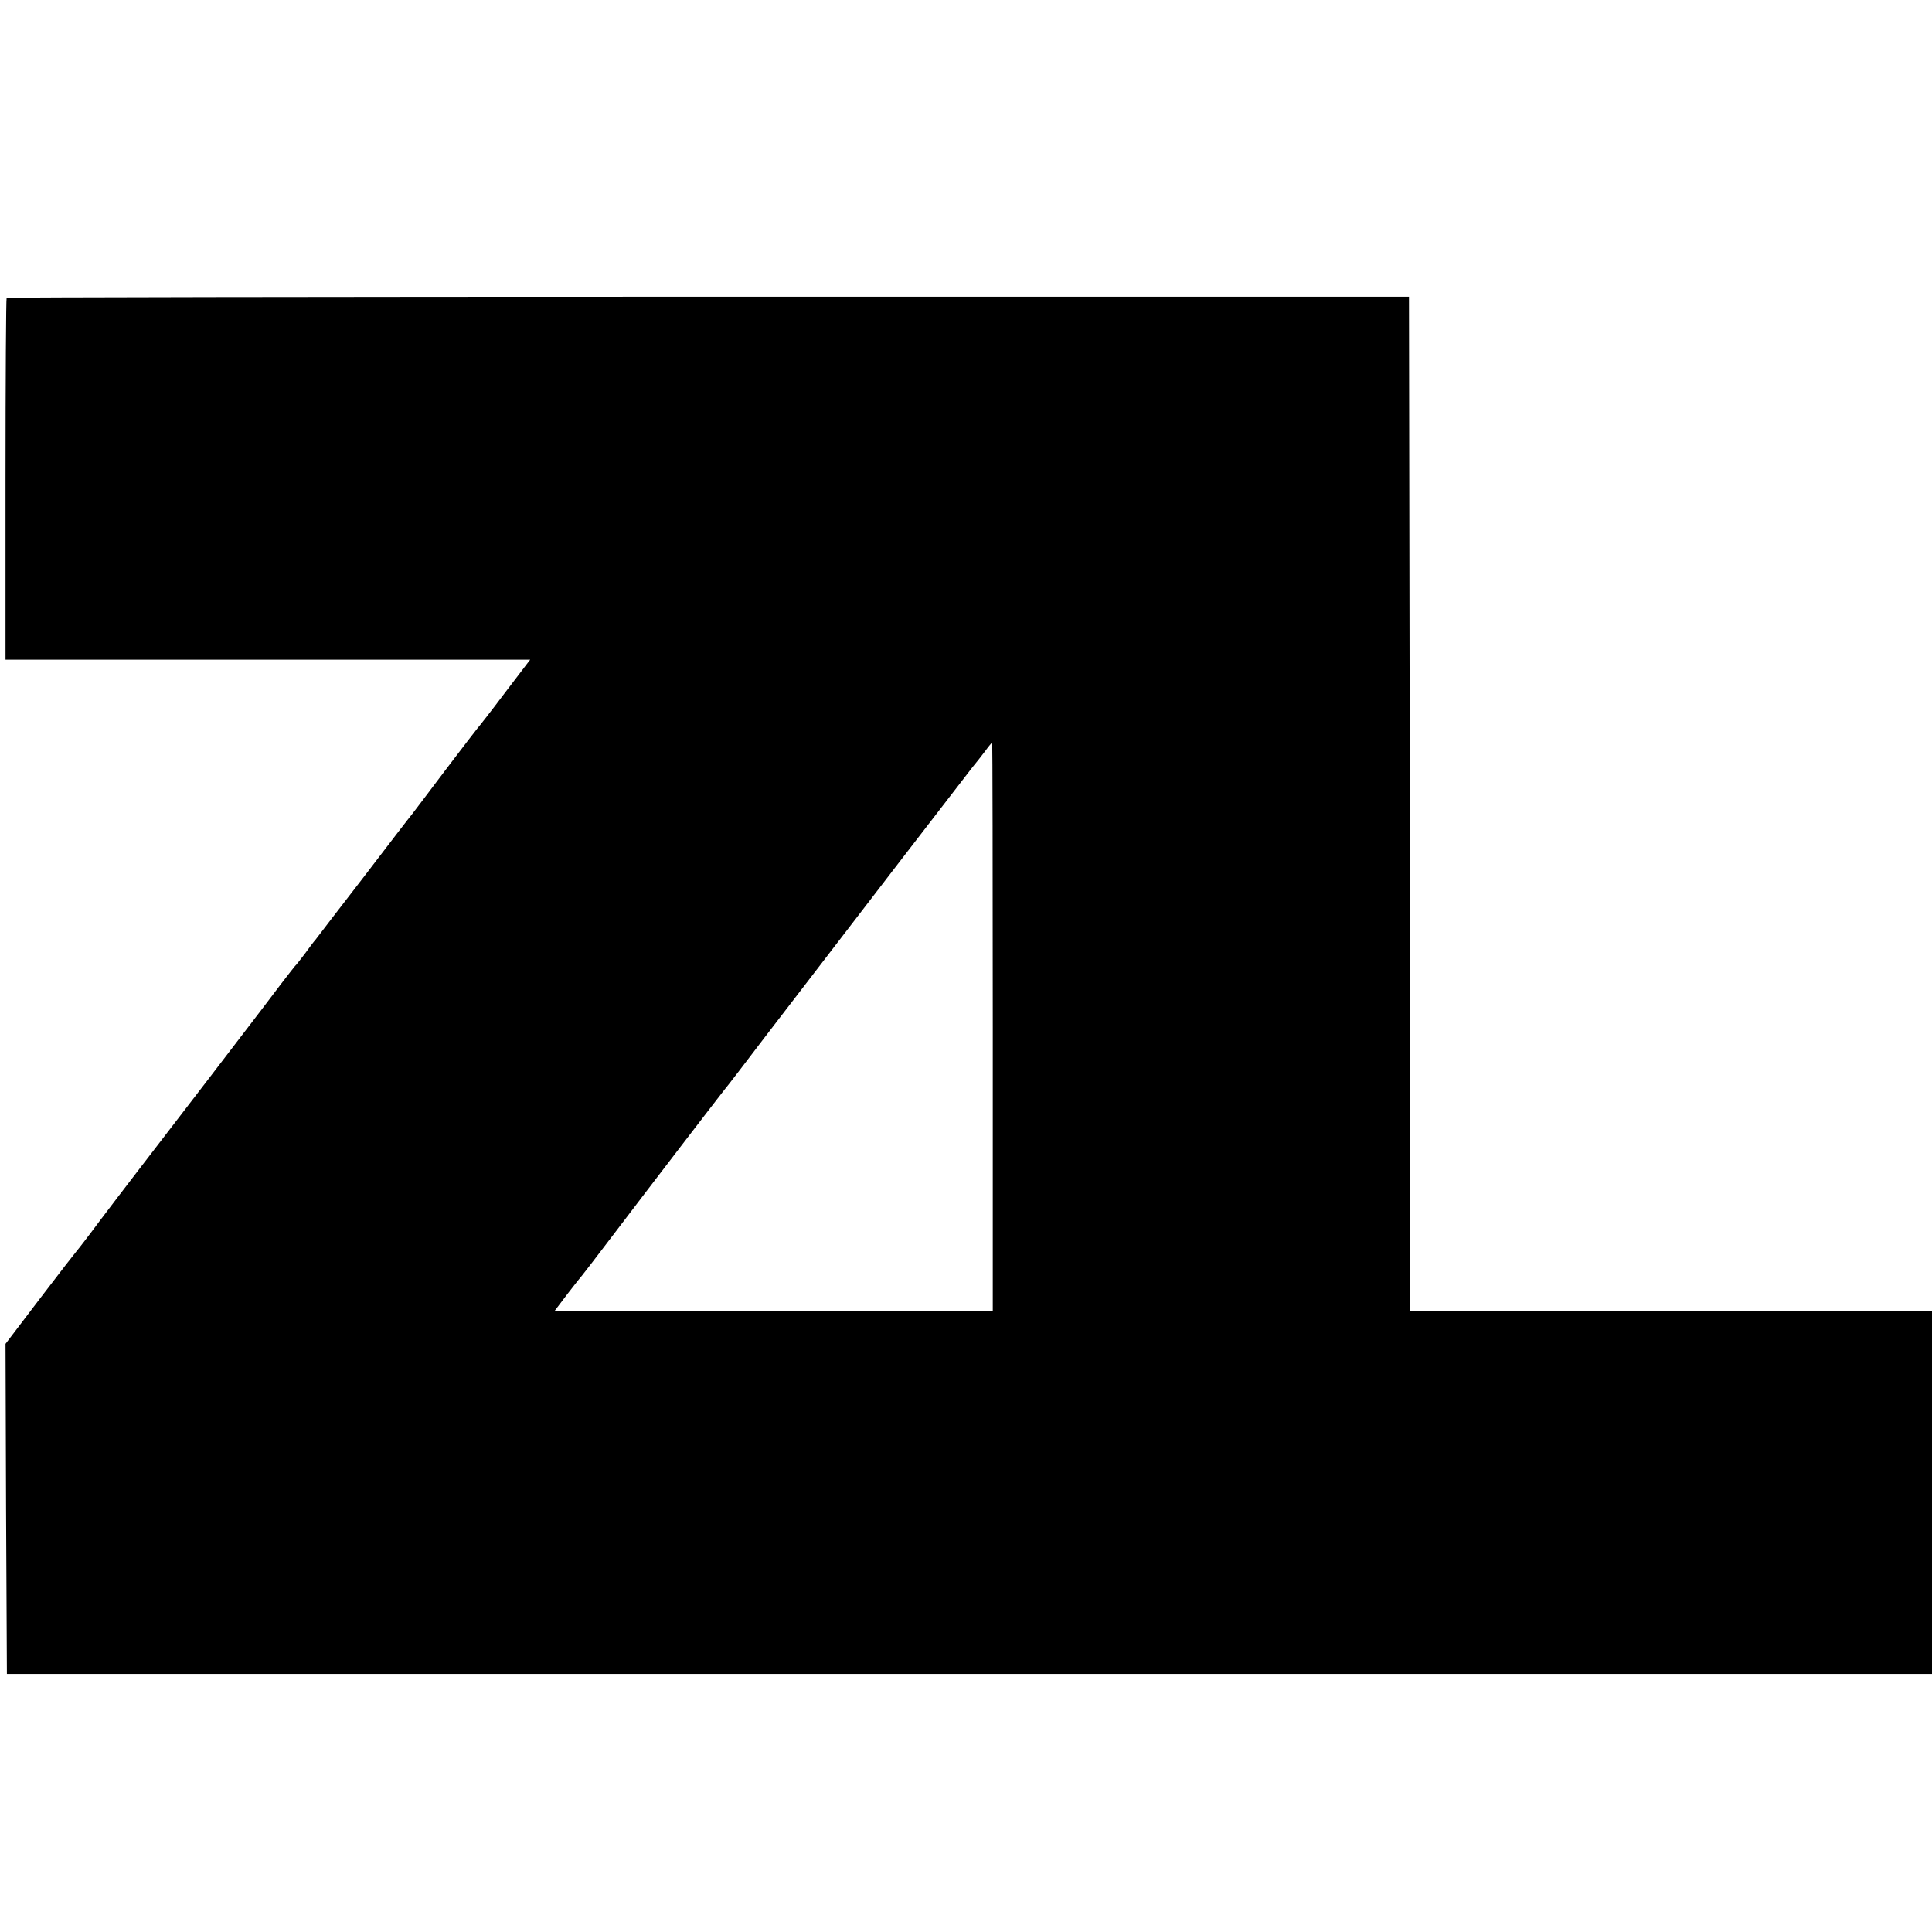
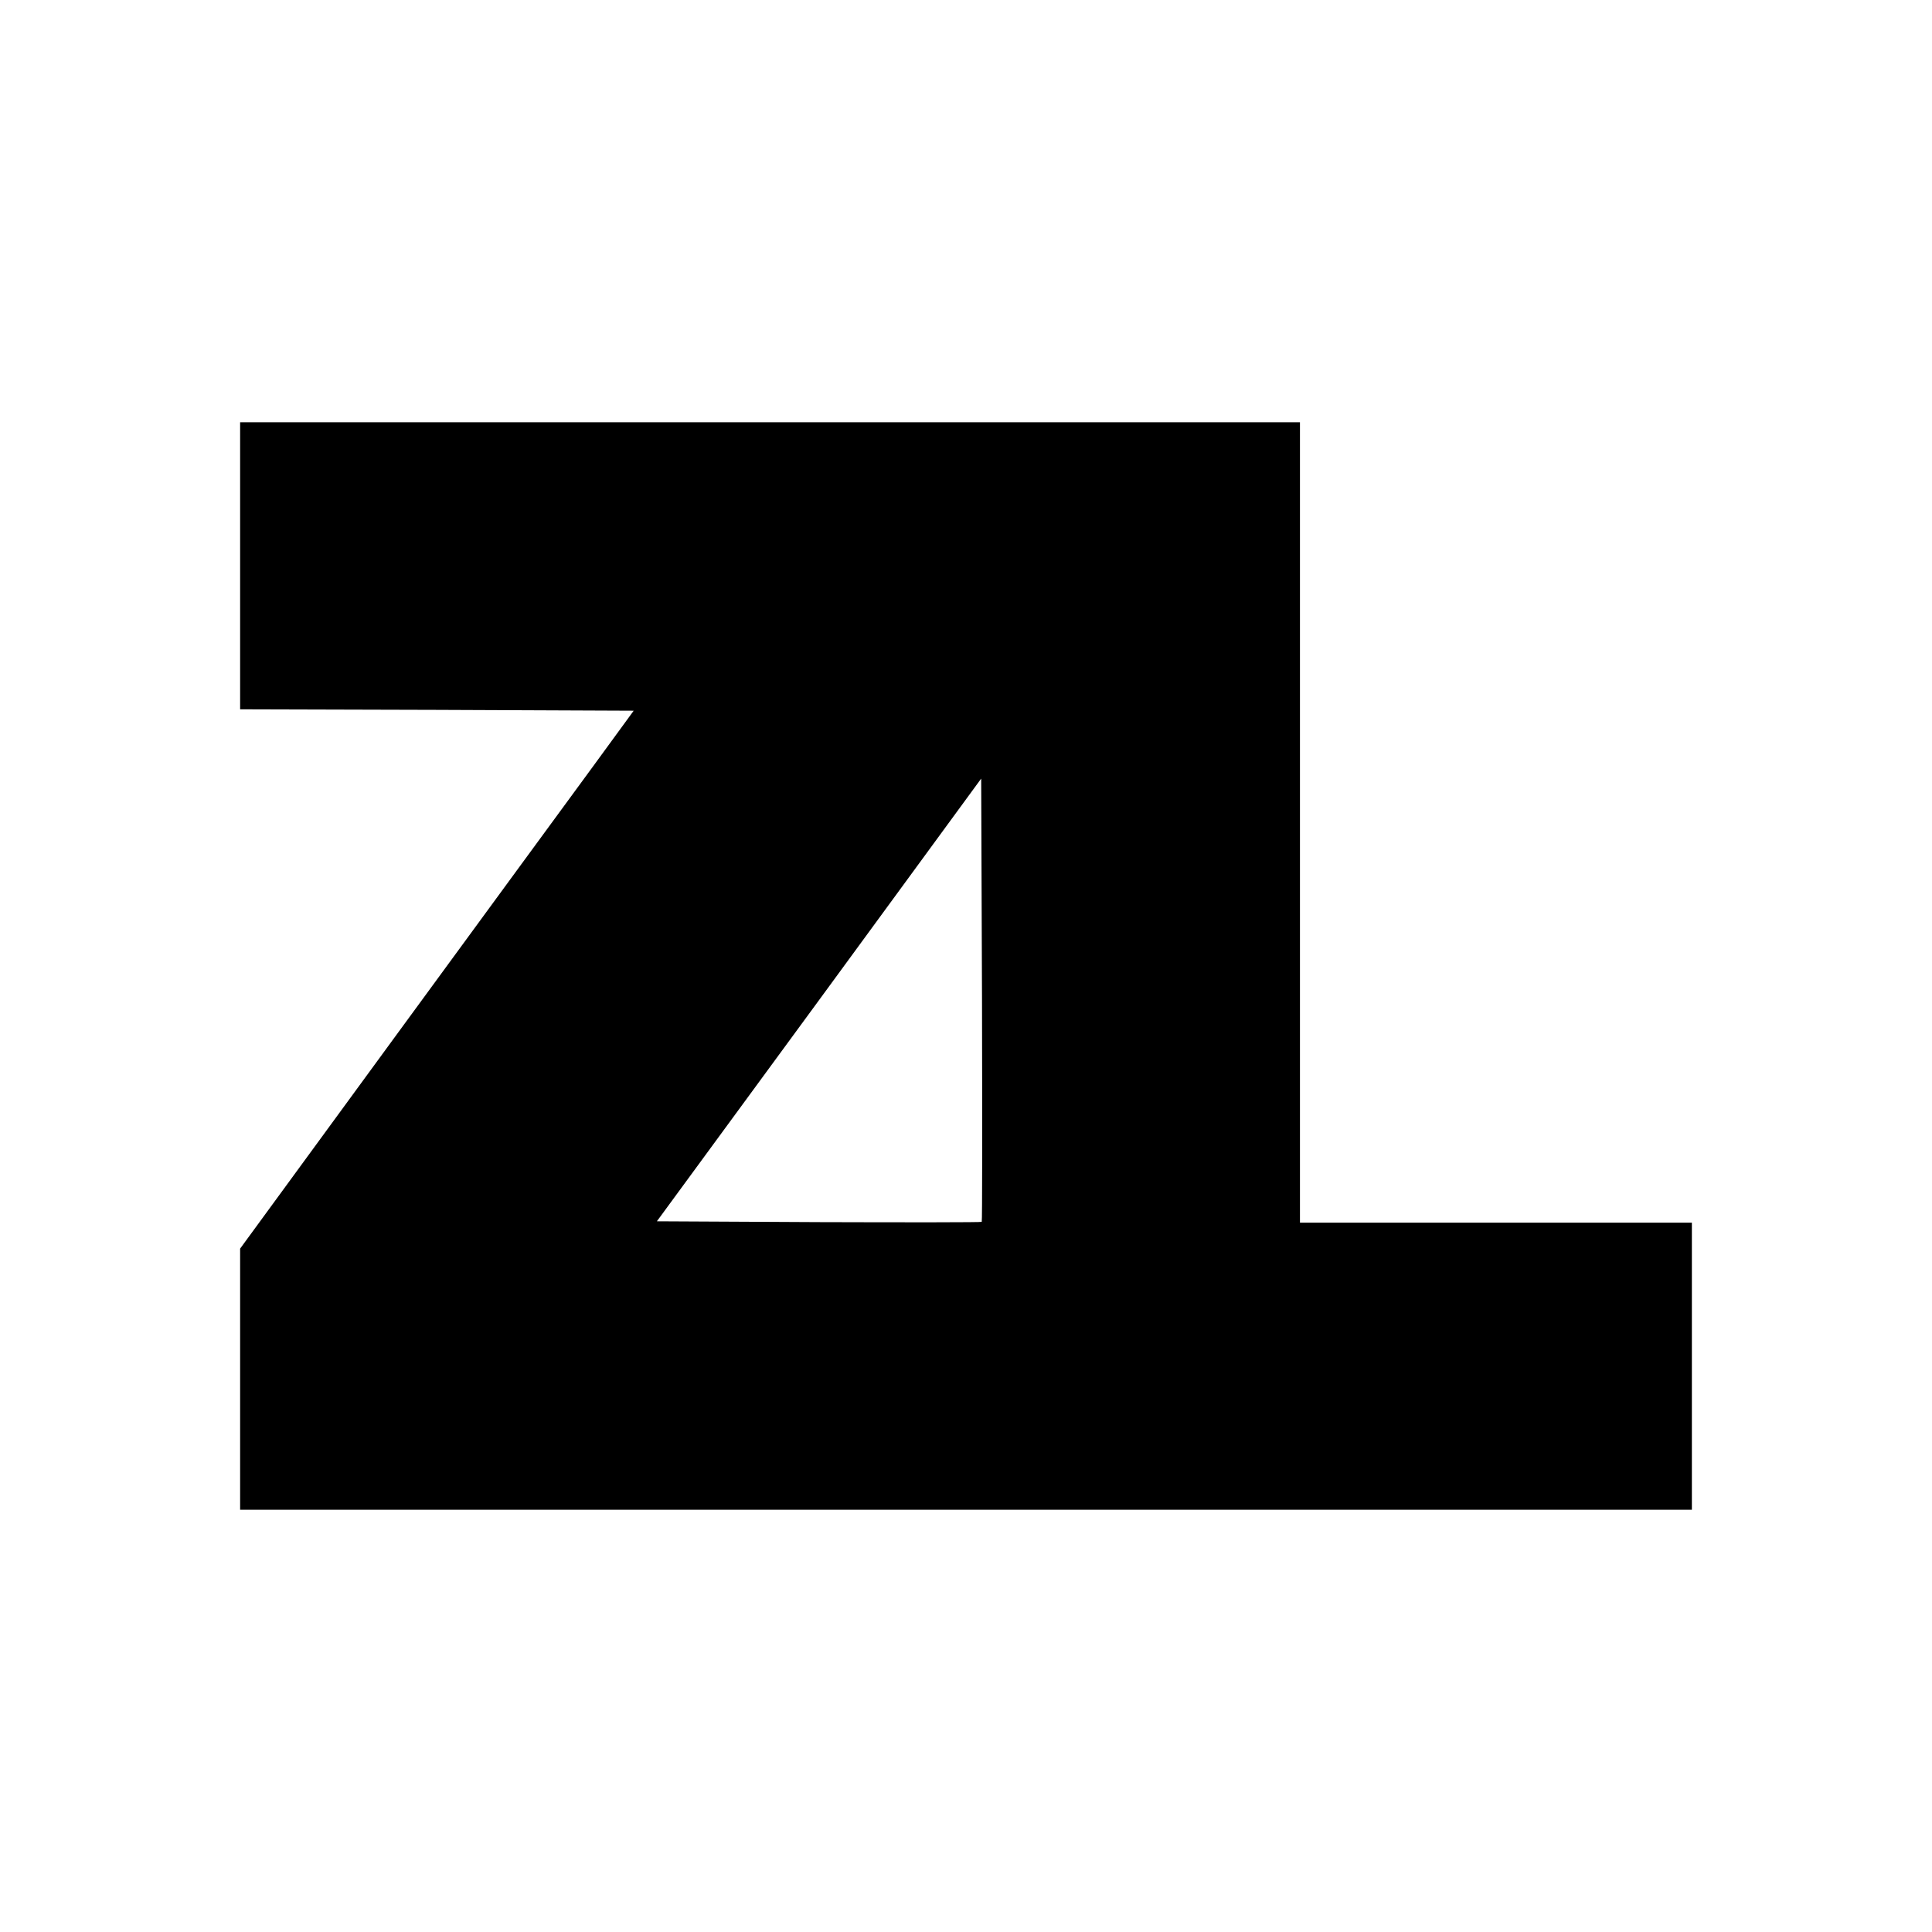
<svg xmlns="http://www.w3.org/2000/svg" version="1.0" width="700pt" height="700pt" viewBox="0 0 700 700" preserveAspectRatio="xMidYMid meet">
  <g transform="translate(0,700) scale(0.1,-0.1)" fill="#000000" stroke="none">
-     <path d="M24 5921 c-2 -2 -4 -298 -4 -658 l0 -653 951 0 950 0 -93 -122 c-51 -68 -96 -125 -99 -128 -3 -3 -54 -70 -115 -150 -60 -80 -115 -152 -121 -160 -7 -8 -87 -112 -177 -230 -91 -118 -169 -219 -173 -225 -5 -5 -22 -28 -38 -50 -17 -22 -32 -42 -36 -45 -3 -3 -25 -32 -50 -64 -54 -72 -44 -58 -268 -351 -248 -323 -294 -382 -387 -505 -43 -58 -81 -107 -84 -110 -3 -3 -63 -80 -133 -172 l-127 -167 2 -598 3 -598 3488 0 3487 0 0 657 0 658 -32 0 c-18 0 -444 1 -945 1 l-913 0 -2 1837 -3 1837 -2538 0 c-1396 0 -2540 -2 -2543 -4z m3573 -2641 l0 -1029 -794 0 -793 0 47 62 c26 34 50 64 53 67 3 3 54 70 115 150 129 170 380 497 400 522 8 9 74 95 146 190 312 407 734 955 753 979 12 14 32 40 45 57 13 18 25 32 26 32 1 0 2 -463 2 -1030z" />
+     <path d="M870 4950 l0 -520 713 -2 713 -3 -146 -200 c-81 -110 -402 -549 -714 -975 l-566 -774 0 -473 0 -473 2630 0 2630 0 0 520 0 520 -710 0 -710 0 0 1450 0 1450 -1920 0 -1920 0 0 -520z m2687 -2377 c-2 -2 -268 -2 -590 -1 l-587 3 588 802 587 802 3 -801 c1 -441 1 -803 -1 -805z" />
  </g>
</svg>
